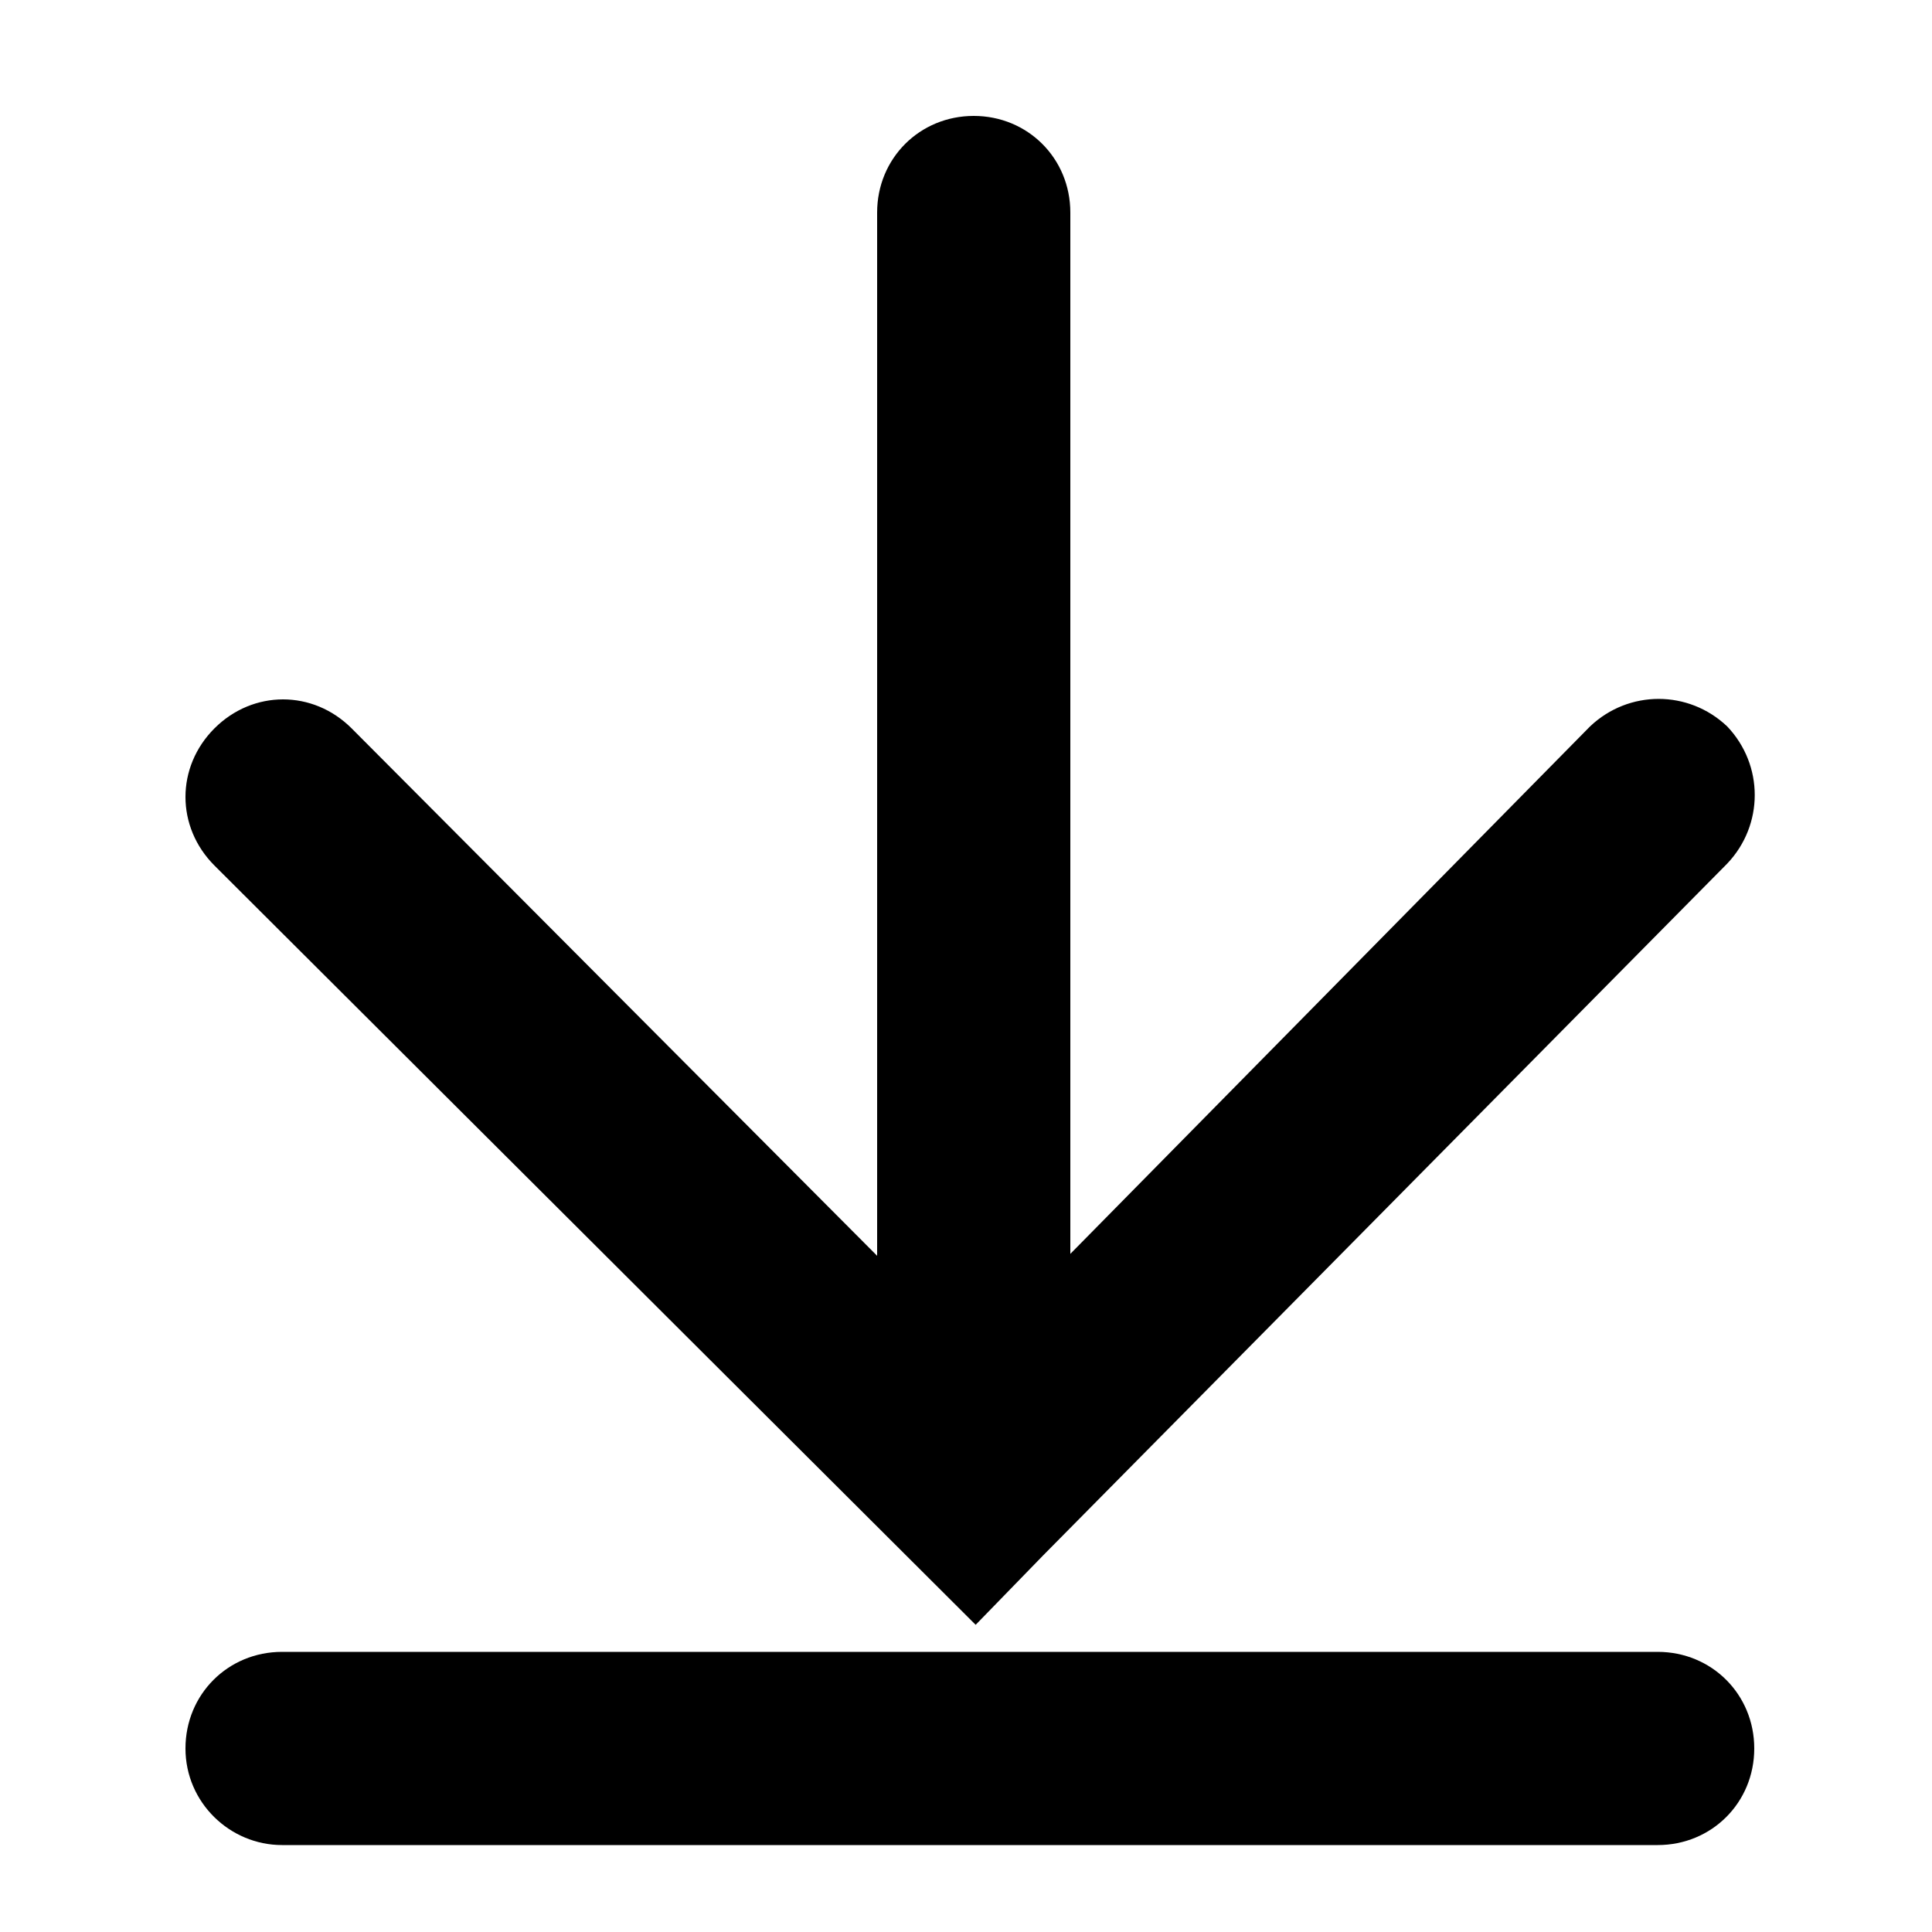
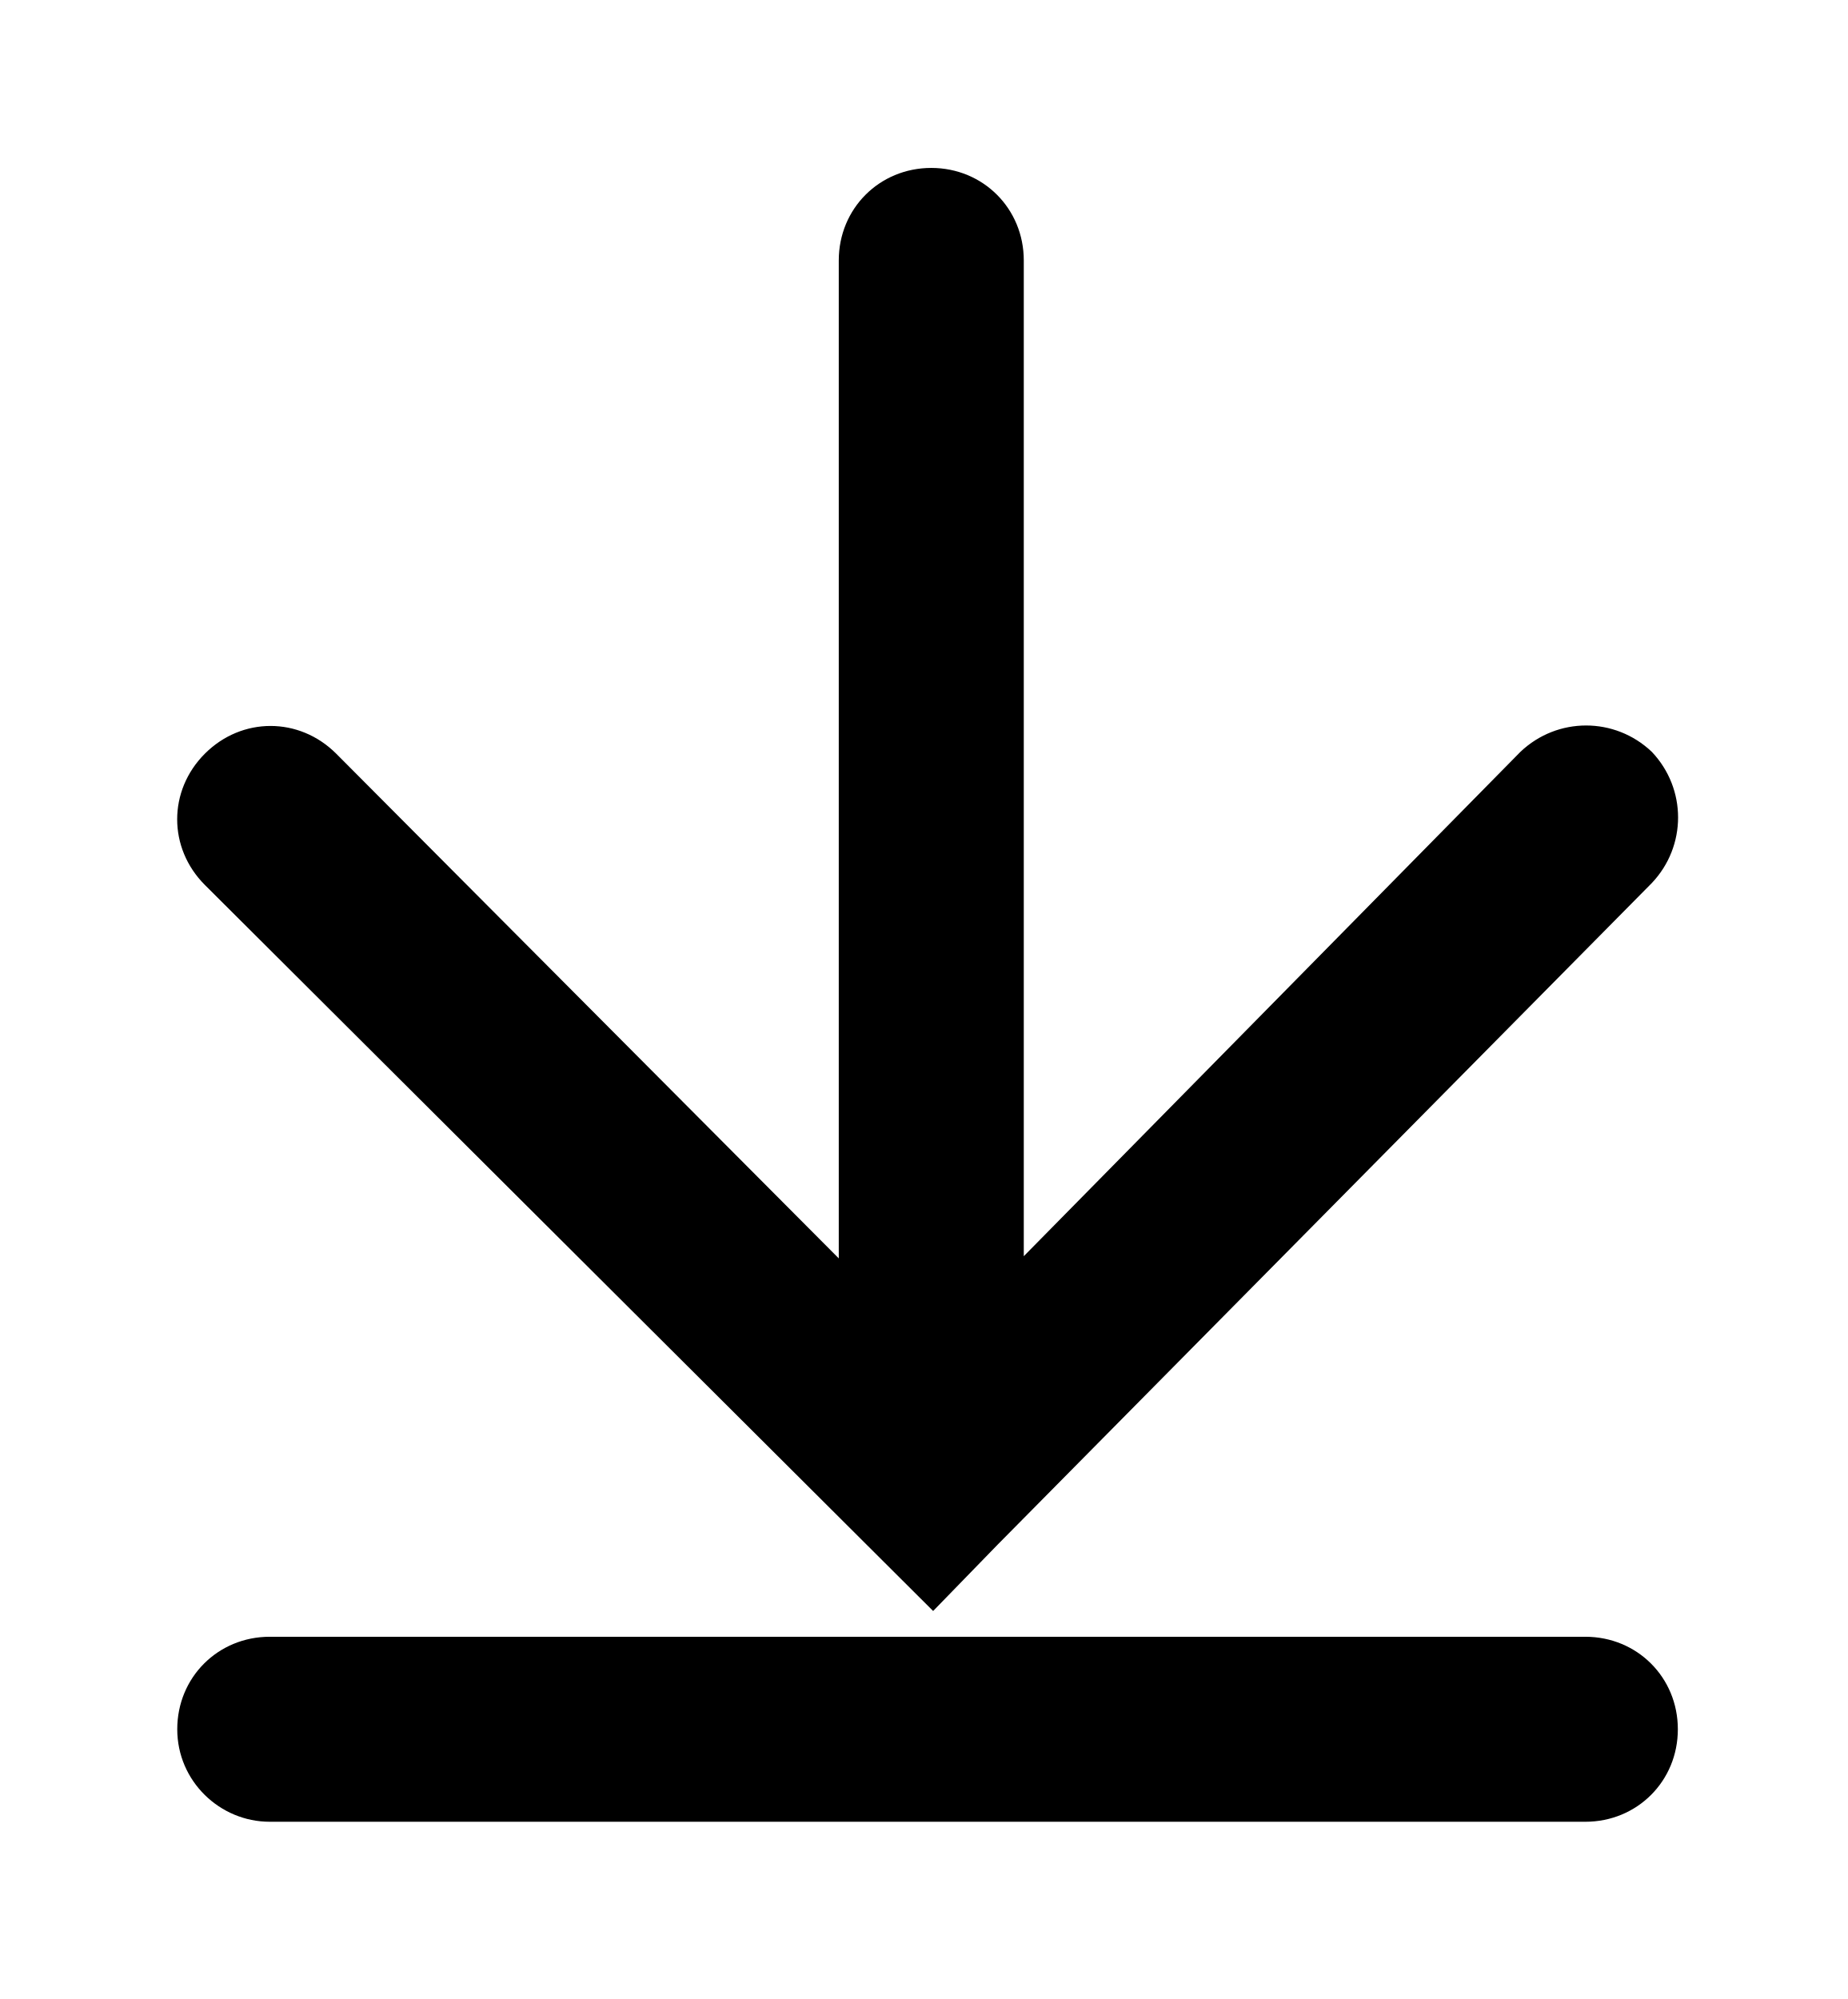
- <svg xmlns="http://www.w3.org/2000/svg" version="1.1" x="0px" y="0px" viewBox="0 0 100 100" style="enable-background:new 0 0 100 100;" xml:space="preserve">
+ <svg xmlns="http://www.w3.org/2000/svg" version="1.1" id="Layer_1" x="0px" y="0px" viewBox="0 104.9 595.3 644" enable-background="new 0 104.9 595.3 644" xml:space="preserve">
  <g>
-     <path d="M50.5,84.1l3.5-3.6c0,0,0,0,0,0l35.4-35.8c1.9-2,1.9-5.1,0-7.1c-2-1.9-5.1-1.9-7.1,0L55.4,64.9V11c0-2.8-2.2-5-5-5   s-5,2.2-5,5v54L18.2,37.7c-2-2-5.1-2-7.1,0c-2,2-2,5.1,0,7.1L50.5,84.1z" />
-     <path d="M14.6,95.5h71.2c2.8,0,5-2.2,5-5s-2.2-5-5-5H14.6c-2.8,0-5,2.2-5,5S11.9,95.5,14.6,95.5z" />
+     <path d="M300.6,623.9l20.8-21.4l0,0l210.7-213.1c11.3-11.9,11.3-30.4,0-42.3c-11.9-11.3-30.4-11.3-42.3,0L329.8,509.6V188.8   c0-16.7-13.1-29.8-29.8-29.8c-16.7,0-29.8,13.1-29.8,29.8v321.5L108.3,347.7c-11.9-11.9-30.4-11.9-42.3,0   c-11.9,11.9-11.9,30.4,0,42.3L300.6,623.9z" />
+     <path d="M86.9,691.8h423.8c16.7,0,29.8-13.1,29.8-29.8c0-16.7-13.1-29.8-29.8-29.8H86.9c-16.7,0-29.8,13.1-29.8,29.8   C57.1,678.7,70.8,691.8,86.9,691.8z" />
  </g>
</svg>
